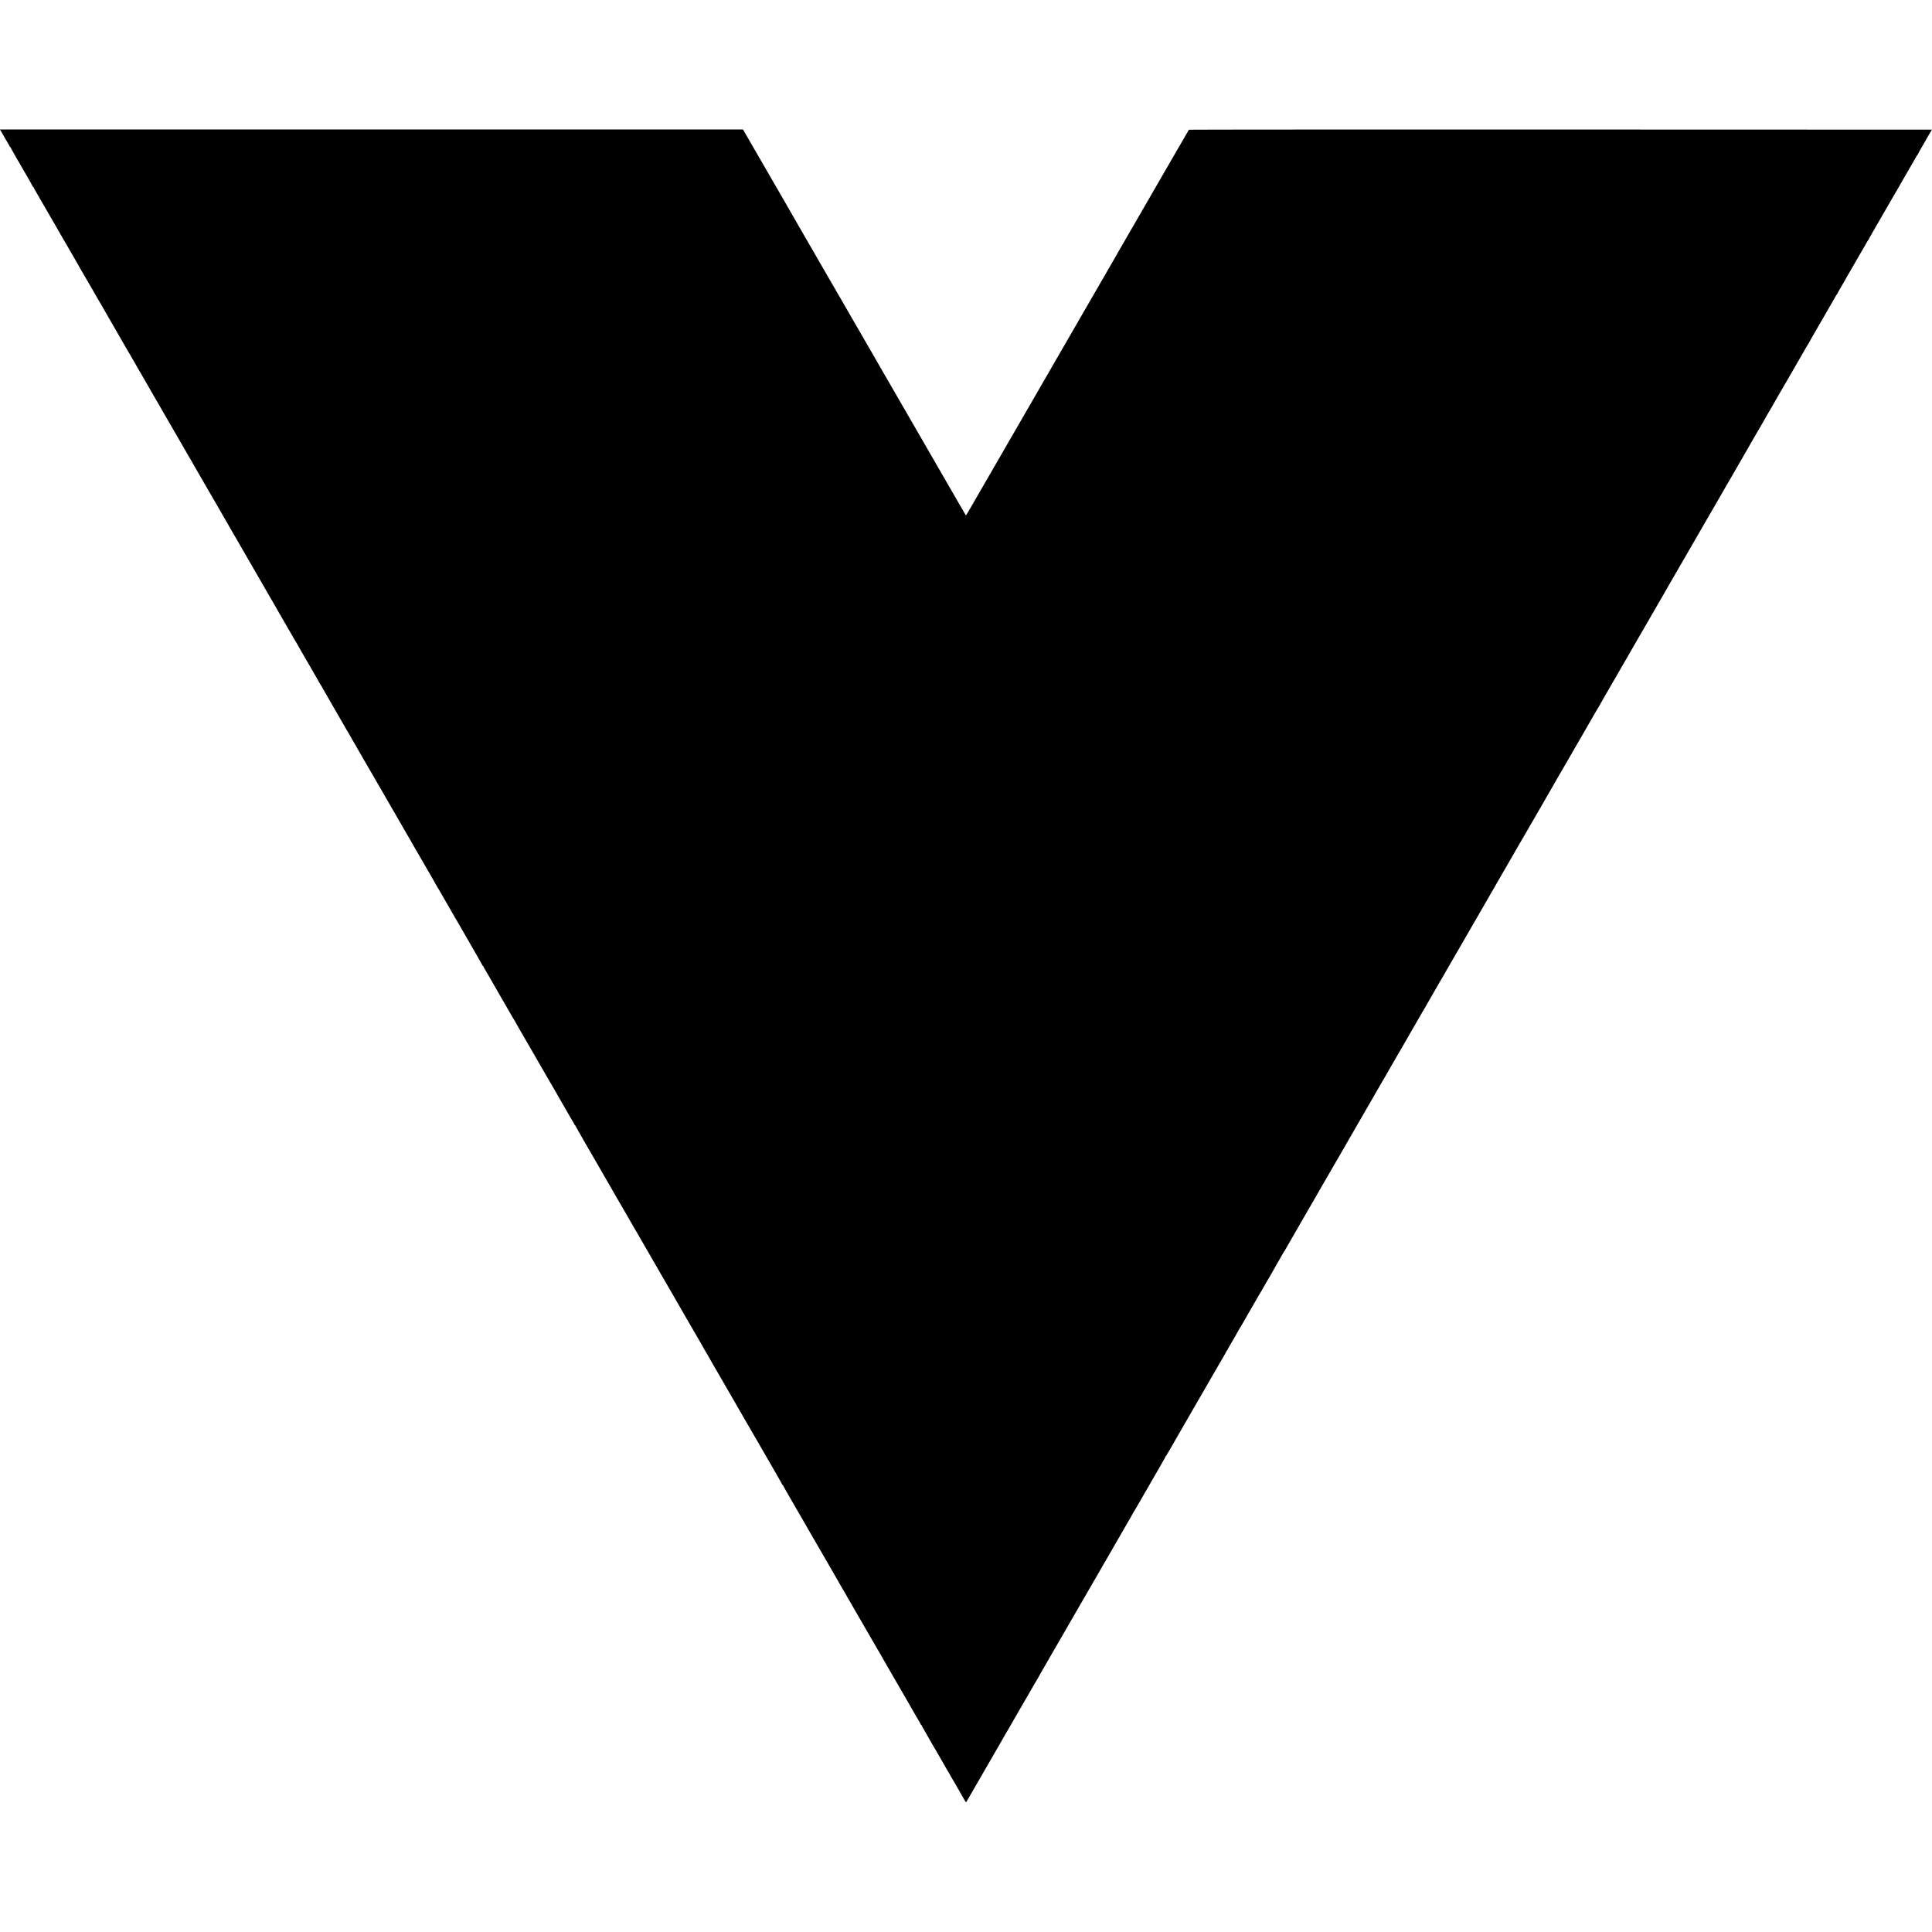
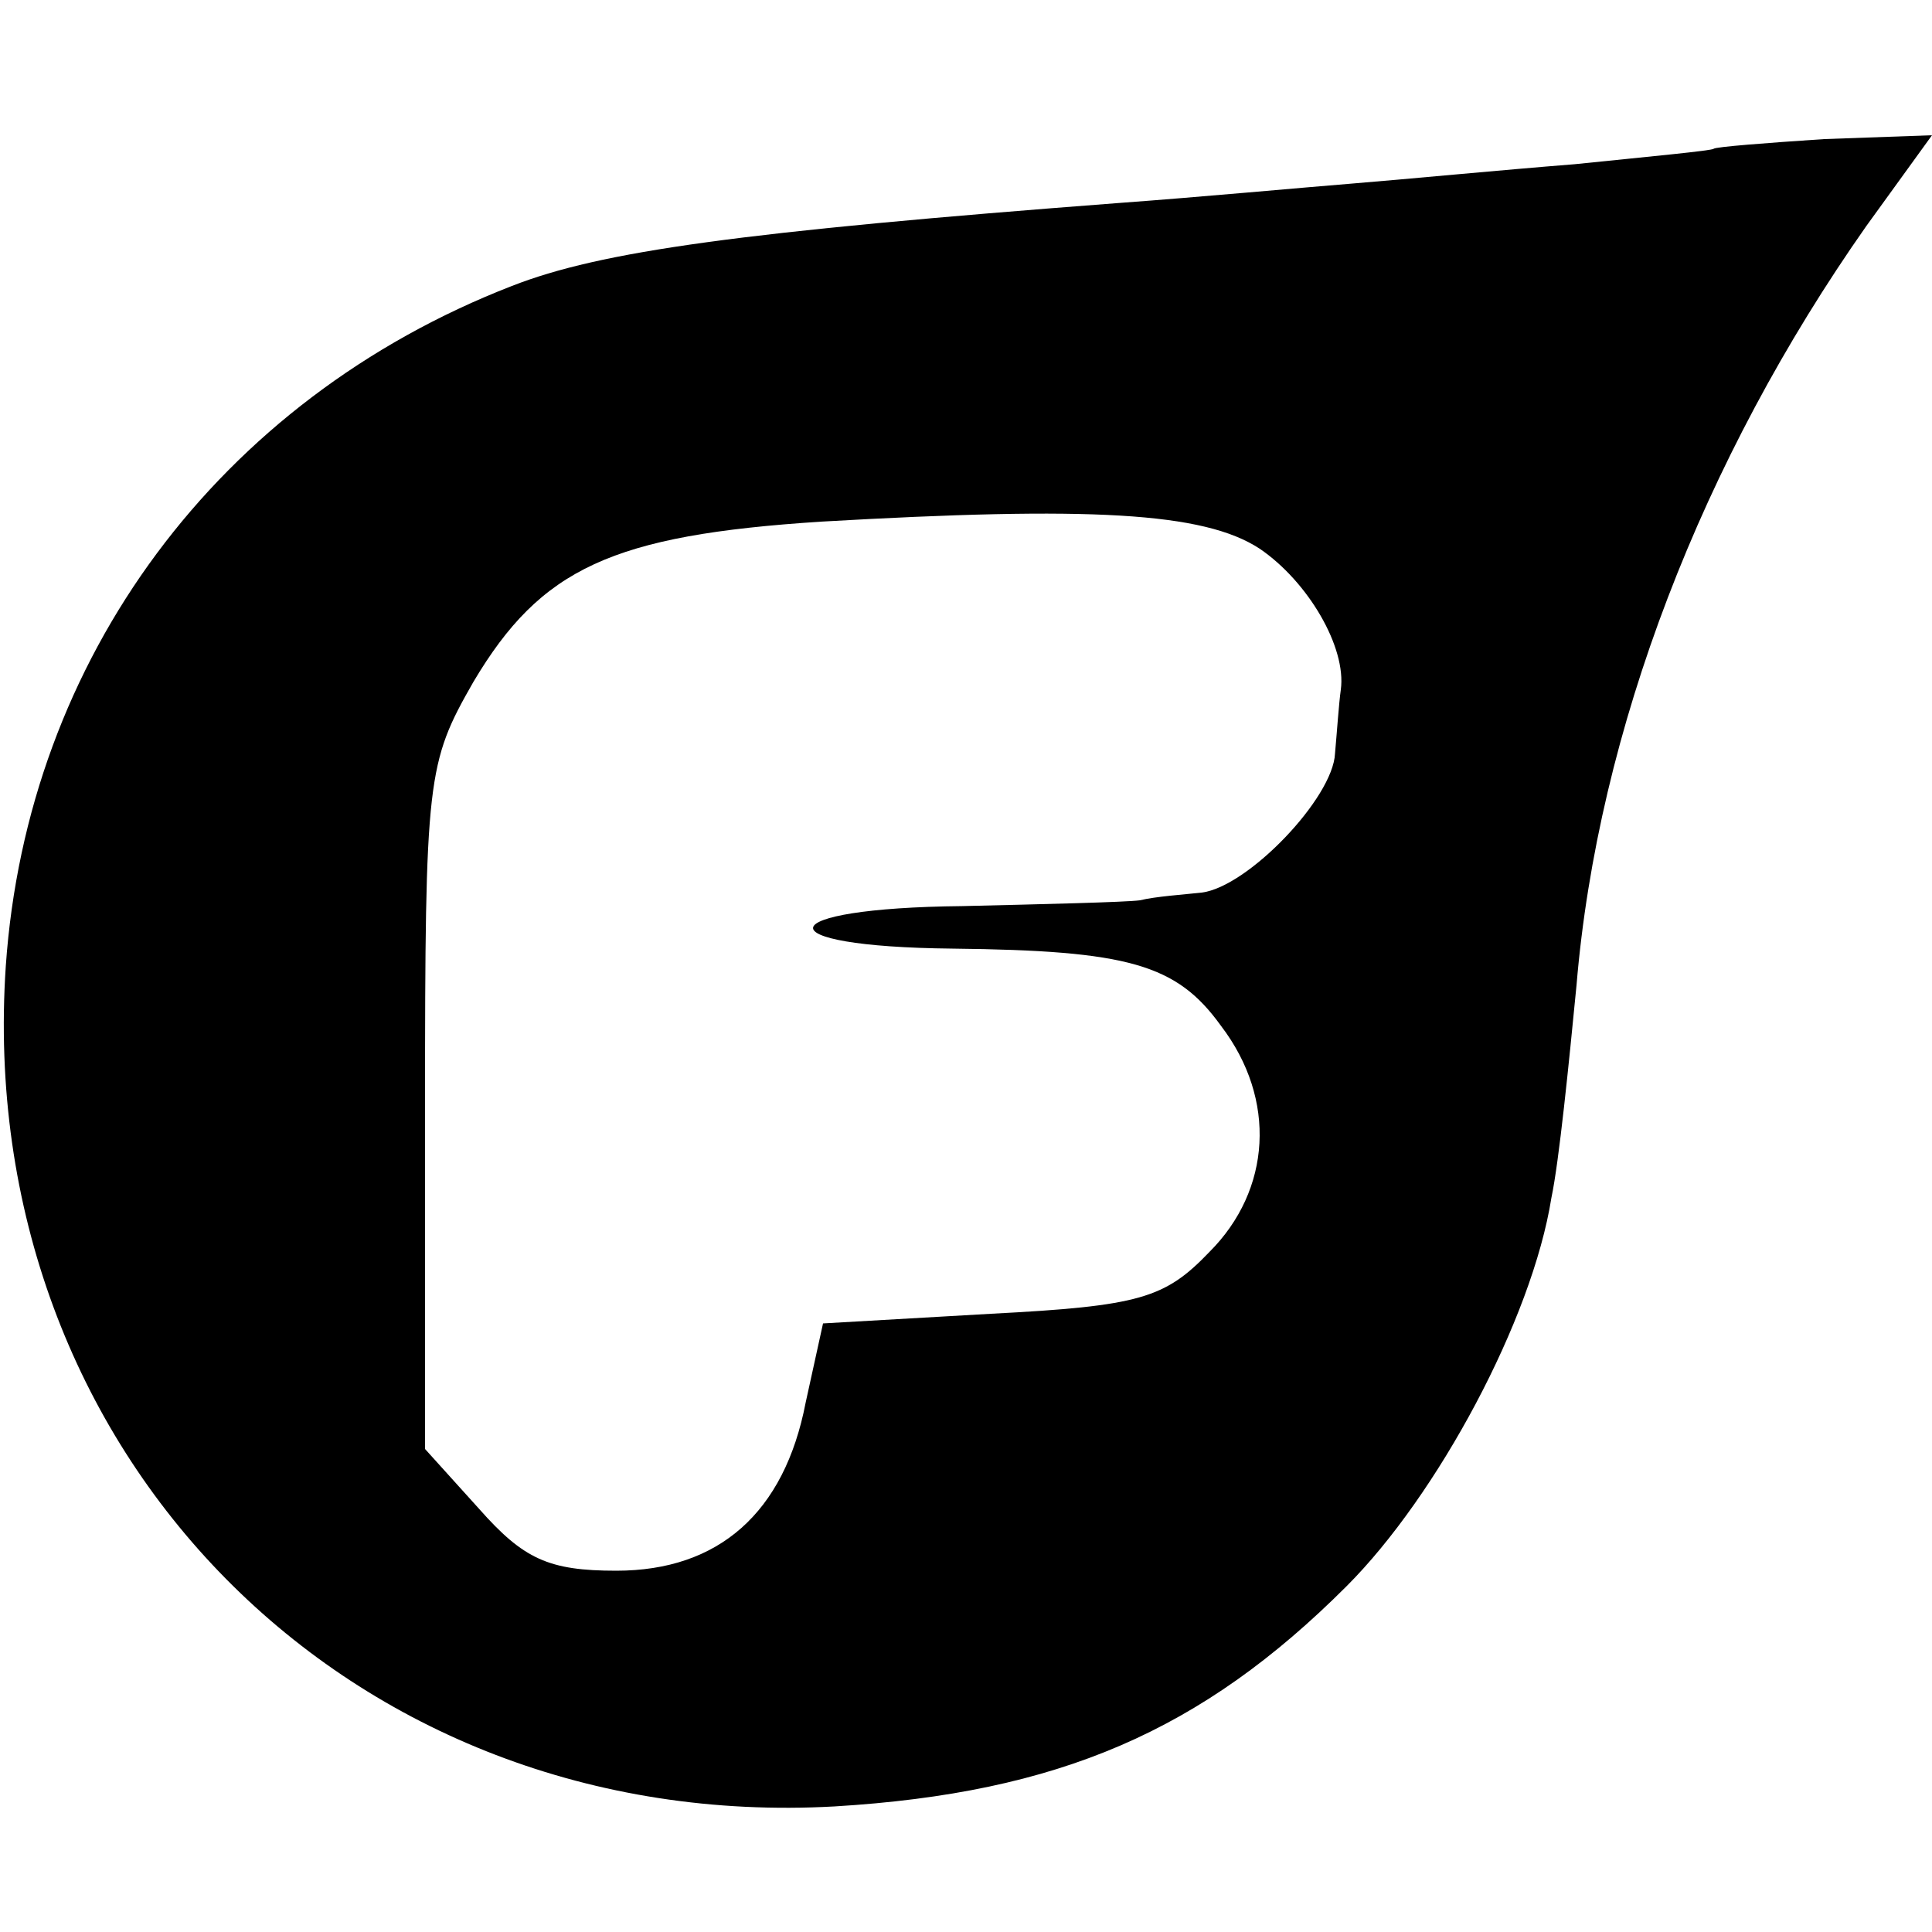
- <svg xmlns="http://www.w3.org/2000/svg" version="1.0" width="16pt" height="16pt" viewBox="0 0 16 16" preserveAspectRatio="xMidYMid meet">
-   <g transform="translate(0,16) scale(0.00032,-0.00032)" fill="#000000" stroke="none">
-     <path d="M18 46618 c45 -75 122 -207 122 -211 0 -2 25 -45 55 -95 30 -50 55 -96 55 -102 0 -5 5 -10 10 -10 6 0 10 -4 10 -9 0 -5 73 -135 161 -288 89 -153 173 -298 187 -323 14 -25 32 -57 41 -72 88 -149 187 -324 189 -335 2 -7 8 -13 13 -13 5 0 9 -4 9 -10 0 -5 46 -89 103 -187 175 -302 490 -846 507 -876 8 -16 20 -36 25 -45 28 -46 290 -498 339 -585 13 -23 74 -129 136 -236 61 -107 123 -215 137 -240 14 -25 29 -50 33 -56 5 -5 23 -37 40 -70 18 -33 38 -67 44 -75 11 -16 21 -33 63 -109 14 -25 29 -50 33 -56 4 -5 21 -35 38 -65 55 -100 261 -455 269 -465 4 -5 14 -21 20 -35 15 -29 41 -75 103 -180 24 -41 52 -88 60 -105 9 -16 57 -100 107 -185 112 -193 362 -626 380 -660 8 -14 23 -38 33 -55 11 -16 23 -37 27 -45 4 -8 26 -46 48 -85 23 -38 53 -90 67 -115 46 -81 64 -113 178 -310 62 -107 121 -210 132 -227 37 -67 56 -99 85 -148 16 -27 32 -57 36 -65 4 -8 15 -27 25 -42 9 -15 53 -89 96 -165 44 -76 177 -307 296 -513 120 -206 268 -463 330 -570 131 -227 117 -203 200 -348 36 -62 73 -125 82 -140 10 -15 21 -34 25 -42 4 -8 20 -37 36 -65 17 -27 38 -65 48 -82 49 -85 64 -111 87 -153 13 -25 28 -49 32 -55 4 -5 78 -134 165 -285 87 -151 166 -288 176 -305 10 -16 26 -43 35 -59 9 -17 125 -217 257 -445 132 -229 253 -441 270 -471 17 -30 45 -79 64 -108 18 -29 33 -54 33 -57 0 -2 20 -37 44 -77 24 -40 123 -212 221 -383 97 -170 190 -330 205 -355 16 -25 39 -65 53 -90 13 -25 81 -144 152 -265 70 -121 137 -238 150 -260 12 -22 37 -65 55 -95 18 -30 43 -73 55 -95 12 -22 48 -85 80 -140 77 -132 163 -280 190 -330 13 -22 71 -123 130 -225 59 -102 116 -199 126 -217 10 -17 29 -50 43 -72 15 -22 26 -43 26 -45 0 -2 27 -50 60 -106 33 -56 60 -103 60 -105 0 -2 55 -98 90 -155 8 -14 182 -316 239 -414 13 -22 45 -79 72 -124 27 -46 49 -86 49 -89 0 -2 14 -24 30 -48 16 -24 30 -46 30 -49 0 -5 74 -135 100 -176 5 -8 24 -42 43 -75 50 -88 58 -101 262 -455 104 -179 199 -345 213 -370 14 -25 28 -49 32 -55 4 -5 17 -26 28 -45 10 -19 62 -109 114 -200 114 -197 133 -230 170 -295 16 -27 33 -57 38 -65 17 -28 96 -165 103 -180 4 -8 16 -28 26 -45 10 -16 77 -131 148 -255 72 -124 181 -313 243 -420 62 -107 121 -209 131 -227 35 -62 323 -560 392 -678 38 -66 83 -145 100 -175 16 -30 33 -59 37 -65 4 -5 17 -27 29 -47 34 -61 56 -100 90 -156 17 -29 31 -55 31 -57 0 -2 17 -32 39 -67 21 -35 134 -229 251 -433 117 -203 235 -407 261 -451 27 -45 49 -85 49 -88 0 -4 8 -19 19 -34 15 -21 200 -341 309 -533 10 -19 33 -58 51 -87 17 -29 31 -54 31 -56 0 -2 25 -44 55 -94 30 -50 55 -95 55 -98 0 -4 6 -15 14 -23 7 -9 27 -41 43 -71 17 -30 170 -297 342 -594 171 -296 311 -542 311 -547 0 -5 5 -9 10 -9 6 0 10 -4 10 -10 0 -5 22 -47 49 -92 27 -46 58 -99 68 -118 24 -43 81 -140 93 -160 5 -8 66 -114 135 -235 69 -121 130 -227 135 -235 12 -21 259 -447 283 -490 10 -19 28 -47 38 -62 11 -14 19 -29 19 -32 0 -3 37 -69 83 -148 99 -170 305 -526 337 -583 13 -22 31 -53 41 -70 11 -16 22 -37 26 -45 7 -14 82 -146 103 -180 14 -24 181 -311 205 -355 13 -22 46 -80 75 -130 29 -49 64 -110 78 -135 14 -25 51 -88 82 -140 31 -52 59 -102 63 -110 4 -8 18 -33 31 -55 205 -353 284 -489 309 -535 17 -30 45 -78 62 -106 18 -28 36 -60 39 -72 4 -12 12 -22 17 -22 5 0 9 -4 9 -10 0 -5 109 -197 241 -427 133 -230 250 -431 259 -448 51 -90 222 -385 280 -485 37 -63 78 -135 92 -160 14 -25 67 -117 118 -205 51 -88 101 -175 111 -193 34 -58 55 -95 149 -257 51 -88 101 -173 110 -190 9 -16 76 -131 147 -255 72 -124 140 -241 151 -260 61 -108 281 -489 355 -615 38 -66 77 -133 87 -150 35 -63 91 -161 100 -175 14 -23 99 -169 128 -220 54 -97 135 -235 142 -245 4 -5 20 -32 35 -60 26 -48 238 -416 276 -480 10 -16 26 -46 37 -65 30 -53 382 -661 403 -695 10 -16 22 -37 26 -45 4 -8 26 -48 50 -88 24 -41 43 -75 43 -77 0 -2 22 -40 50 -85 27 -45 50 -84 50 -86 0 -3 38 -69 83 -147 84 -142 302 -520 340 -587 10 -19 34 -60 52 -90 18 -30 44 -75 57 -100 14 -25 45 -79 70 -120 25 -41 56 -96 70 -121 14 -25 77 -133 138 -240 62 -107 122 -210 132 -229 25 -43 310 -535 337 -581 11 -19 26 -45 34 -59 17 -32 238 -414 266 -460 11 -19 24 -41 28 -49 3 -7 75 -133 160 -278 84 -146 153 -269 153 -274 0 -5 5 -9 10 -9 6 0 10 -4 10 -10 0 -5 82 -150 181 -322 182 -314 201 -346 240 -415 12 -21 80 -139 152 -263 71 -124 141 -245 155 -270 14 -25 28 -49 32 -55 6 -8 145 -248 220 -380 37 -66 209 -362 229 -395 11 -19 24 -42 28 -49 4 -8 67 -118 140 -243 73 -125 133 -230 133 -233 0 -2 15 -28 33 -57 19 -29 47 -78 64 -108 17 -30 53 -93 79 -139 53 -90 82 -141 157 -272 82 -142 115 -199 381 -659 142 -245 268 -463 281 -485 12 -22 71 -125 132 -230 60 -104 172 -298 248 -430 76 -132 146 -253 156 -270 11 -16 22 -36 26 -44 3 -8 30 -54 60 -103 29 -49 53 -91 53 -93 0 -3 18 -34 40 -70 22 -36 40 -67 40 -69 0 -2 37 -66 81 -142 45 -77 98 -168 119 -204 20 -36 47 -81 58 -100 12 -19 27 -47 33 -62 6 -16 15 -28 20 -28 5 0 9 -4 9 -9 0 -6 63 -118 140 -251 77 -133 140 -243 140 -245 0 -2 18 -33 41 -70 22 -37 49 -83 60 -101 10 -19 29 -51 40 -71 25 -45 109 -189 126 -218 7 -11 17 -29 22 -40 6 -11 22 -38 35 -60 14 -22 37 -62 52 -90 14 -27 35 -62 45 -77 11 -14 19 -29 19 -32 0 -3 18 -35 40 -71 22 -36 40 -67 40 -69 0 -2 19 -35 42 -72 23 -38 55 -94 72 -124 26 -47 139 -244 171 -298 6 -9 21 -36 34 -60 28 -48 37 -51 51 -19 6 12 19 36 29 52 10 17 27 46 38 65 11 19 104 181 208 360 103 179 199 345 213 370 14 25 42 74 64 109 21 34 38 65 38 67 0 2 18 33 40 69 22 36 40 67 40 69 0 3 177 310 199 346 16 26 136 234 140 244 2 5 25 44 52 88 27 44 49 81 49 84 0 2 18 34 40 70 22 36 40 67 40 69 0 2 20 36 43 77 35 58 169 289 297 513 9 17 50 86 90 155 40 69 86 150 103 180 16 30 35 62 41 70 6 8 16 24 22 35 35 64 72 129 167 293 59 100 116 199 127 220 11 20 30 53 41 72 43 72 1070 1850 1121 1940 14 25 65 113 113 195 48 83 96 166 107 185 10 19 28 50 38 68 11 18 73 124 137 235 64 111 175 303 246 427 71 124 173 299 225 390 52 91 116 202 143 248 27 45 49 85 49 89 0 4 6 14 14 22 7 9 28 43 46 76 26 47 251 436 378 655 11 19 29 51 40 70 11 19 101 176 201 348 99 172 181 317 181 323 0 5 5 9 10 9 6 0 10 5 10 11 0 6 8 23 18 37 11 15 32 52 49 82 16 30 130 228 253 440 122 212 234 405 248 430 13 25 39 70 57 100 39 65 69 117 130 225 25 44 50 87 55 95 12 19 78 134 220 380 61 107 129 224 150 260 161 277 222 382 246 425 15 28 47 83 71 123 24 41 43 78 43 83 0 5 4 9 8 9 4 0 13 12 19 28 7 15 23 45 36 67 66 110 277 478 277 483 0 3 6 13 14 21 7 9 27 41 43 71 17 30 45 80 63 110 34 57 375 649 394 685 6 11 16 27 22 35 6 8 26 42 44 75 18 33 41 74 51 90 10 17 24 41 32 55 54 97 72 128 88 152 11 14 19 28 19 30 0 3 79 141 175 308 96 167 175 305 175 308 0 3 6 13 14 21 7 9 26 39 41 66 33 60 276 483 338 587 24 40 46 80 50 88 4 8 13 24 20 35 14 23 95 163 125 215 11 19 52 91 92 160 40 69 80 139 90 155 9 17 103 179 207 360 105 182 200 346 211 365 103 181 463 802 489 845 7 11 15 27 19 35 4 8 29 51 55 95 64 110 828 1433 848 1470 9 17 24 41 33 55 9 14 29 48 45 77 15 28 52 93 82 145 30 51 62 107 71 123 17 30 231 398 400 690 51 88 103 179 115 202 12 23 26 48 32 55 6 7 24 38 40 68 17 30 61 107 98 170 37 63 84 144 103 180 19 36 41 72 48 81 8 8 14 18 14 21 0 4 27 51 59 106 32 55 72 124 89 154 16 29 71 125 122 213 51 88 104 180 118 205 13 25 28 50 32 55 4 6 17 26 28 45 11 19 45 80 77 135 31 55 66 116 77 135 11 19 88 152 171 295 401 694 620 1072 650 1125 11 19 87 152 170 295 83 143 158 273 166 288 9 16 21 36 26 45 6 9 31 52 55 96 25 43 54 94 66 115 11 20 95 164 186 321 91 157 173 299 182 315 9 17 26 46 37 65 12 19 66 114 121 210 56 96 108 186 117 200 8 14 24 40 34 59 24 45 383 664 412 713 5 9 17 29 26 45 15 28 120 210 241 419 36 61 68 117 72 125 4 8 12 23 19 34 35 57 245 420 262 453 11 20 35 61 53 90 17 29 32 54 32 56 0 3 28 51 62 108 33 57 70 119 80 138 10 19 23 42 28 50 5 8 32 53 59 100 27 47 149 258 271 470 122 212 234 405 248 430 30 53 62 108 80 135 6 11 15 27 19 35 4 8 85 150 181 315 96 165 187 323 202 350 31 56 116 202 130 225 5 8 25 42 43 75 19 33 92 159 162 280 149 257 157 271 202 350 19 33 38 67 43 75 9 14 228 392 275 475 12 22 55 96 95 165 40 69 80 139 90 155 24 42 202 350 221 383 9 15 27 47 41 72 14 25 75 131 136 236 61 106 121 210 134 232 99 172 271 470 279 482 5 8 23 40 40 70 18 30 81 141 142 245 60 105 121 210 135 235 14 25 71 124 127 220 56 96 143 247 194 335 51 88 96 167 102 175 14 24 180 311 204 355 23 43 340 590 356 615 5 8 50 87 101 175 171 301 517 898 582 1008 25 43 46 81 46 83 0 2 12 23 27 47 14 23 40 67 56 97 16 30 35 62 42 70 7 8 15 22 18 30 4 8 20 38 37 65 16 28 33 57 37 65 6 12 111 196 143 250 5 8 55 95 112 193 57 98 113 195 126 215 12 20 27 46 32 57 6 11 14 27 20 35 5 8 76 130 156 270 80 140 165 287 187 325 23 39 52 90 66 115 13 25 30 52 37 61 8 8 14 18 14 21 0 4 41 77 92 165 50 87 175 302 276 478 101 176 208 360 236 408 28 49 67 117 86 152 19 35 41 70 48 77 6 6 12 15 12 19 0 7 124 224 167 291 12 21 23 40 23 42 0 2 21 40 46 83 26 43 55 92 64 109 54 95 327 568 354 614 19 30 45 75 59 100 71 128 82 145 89 148 4 2 8 8 8 13 0 5 42 82 94 172 311 538 496 858 518 897 14 25 40 70 58 100 18 30 42 71 53 90 10 19 79 139 152 265 73 127 142 246 153 265 10 19 43 76 72 125 29 50 63 108 75 130 65 116 80 140 87 143 4 2 8 8 8 12 0 8 114 212 140 250 6 8 14 24 20 35 5 11 54 97 108 190 l100 170 -9611 3 c-5286 1 -9614 -1 -9618 -5 -5 -6 -419 -719 -619 -1068 -89 -155 -267 -463 -323 -560 -38 -66 -81 -140 -95 -165 -31 -56 -263 -457 -526 -910 -110 -190 -224 -388 -254 -440 -29 -52 -61 -109 -71 -125 -23 -39 -243 -420 -268 -465 -11 -19 -204 -352 -428 -740 -224 -388 -477 -826 -563 -975 -85 -148 -185 -322 -222 -385 -37 -63 -120 -207 -185 -320 -65 -113 -177 -306 -248 -430 -72 -124 -172 -297 -222 -385 -51 -88 -142 -245 -202 -350 -131 -226 -247 -427 -408 -705 -65 -113 -249 -432 -410 -710 -160 -278 -388 -673 -506 -877 -118 -205 -216 -373 -219 -373 -3 0 -52 82 -109 183 -58 100 -144 250 -192 332 -95 164 -402 696 -647 1120 -85 149 -228 396 -317 550 -212 365 -982 1700 -1008 1745 -10 19 -43 76 -72 125 -29 50 -64 110 -77 135 -14 25 -63 110 -110 190 -47 80 -96 165 -110 190 -14 25 -99 171 -188 325 -89 154 -174 300 -188 325 -13 25 -64 113 -112 195 -48 83 -140 242 -205 355 -65 113 -183 317 -263 454 -79 137 -152 264 -163 282 -50 89 -335 583 -354 614 -12 19 -34 58 -50 85 -15 28 -129 226 -253 440 -124 215 -235 408 -247 430 -12 22 -69 121 -127 220 -58 99 -226 389 -373 645 -148 256 -324 561 -392 678 -67 117 -134 232 -147 255 -13 23 -33 59 -46 80 l-22 37 -9615 0 -9615 0 20 -32z" />
+ <svg xmlns="http://www.w3.org/2000/svg" version="1.0" width="100pt" height="100pt" viewBox="0 0 100 100" preserveAspectRatio="xMidYMid meet">
+   <g transform="translate(0,100) scale(0.1,-0.1)" fill="#000000" stroke="none">
+     <path d="M887 923 c-1 -1 -33 -4 -72 -8 -38 -3 -90 -8 -115 -10 -25 -2 -79 -7 -120 -10 -197 -15 -269 -25 -315 -43 -152 -59 -251 -193 -262 -352 -17 -252 178 -449 429 -435 116 7 190 39 265 114 47 47 96 138 106 201 4 19 9 69 13 110 11 132 65 272 150 393 l34 47 -56 -2 c-30 -2 -56 -4 -57 -5z m-235 -207 c25 -17 45 -51 42 -73 -1 -7 -2 -22 -3 -33 -1 -23 -45 -69 -69 -72 -9 -1 -24 -2 -32 -4 -8 -1 -50 -2 -92 -3 -100 -1 -104 -21 -5 -22 91 -1 116 -8 139 -40 29 -38 26 -85 -6 -117 -23 -24 -36 -28 -113 -32 l-87 -5 -9 -41 c-11 -57 -45 -87 -98 -87 -35 0 -48 6 -71 32 l-28 31 0 177 c0 171 1 178 25 220 35 59 72 76 180 83 139 8 198 5 227 -14z" />
  </g>
</svg>
